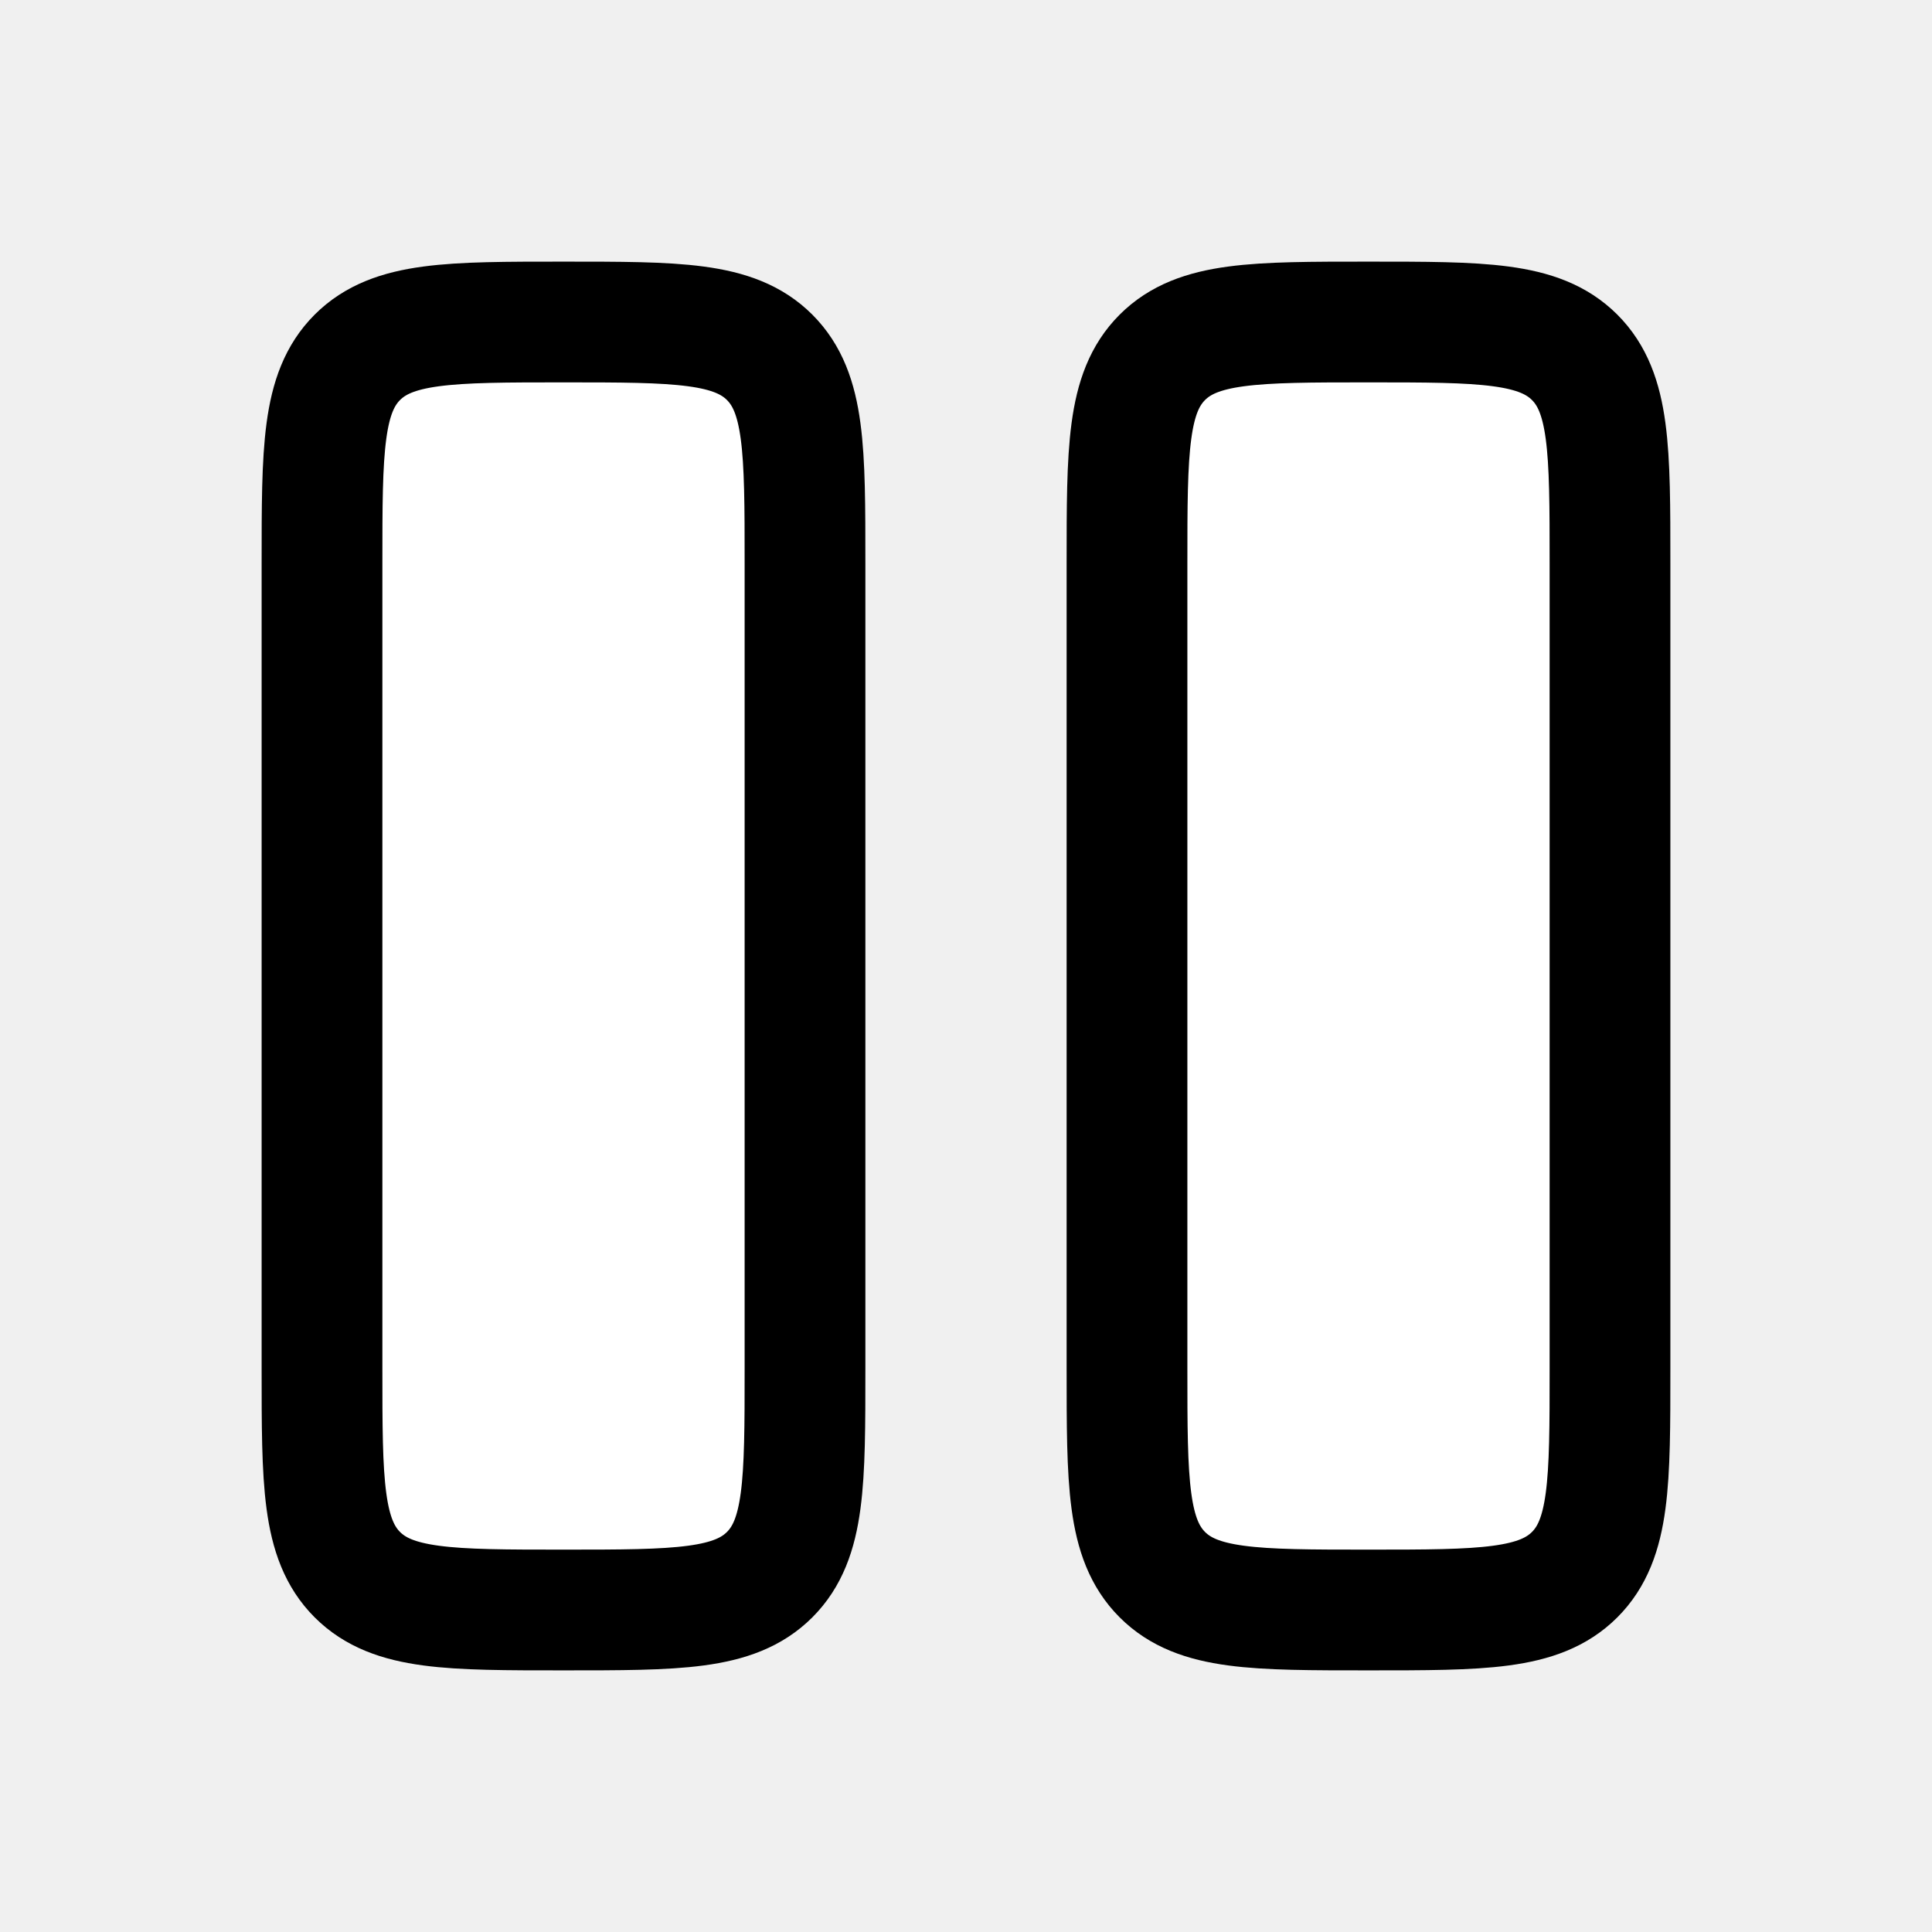
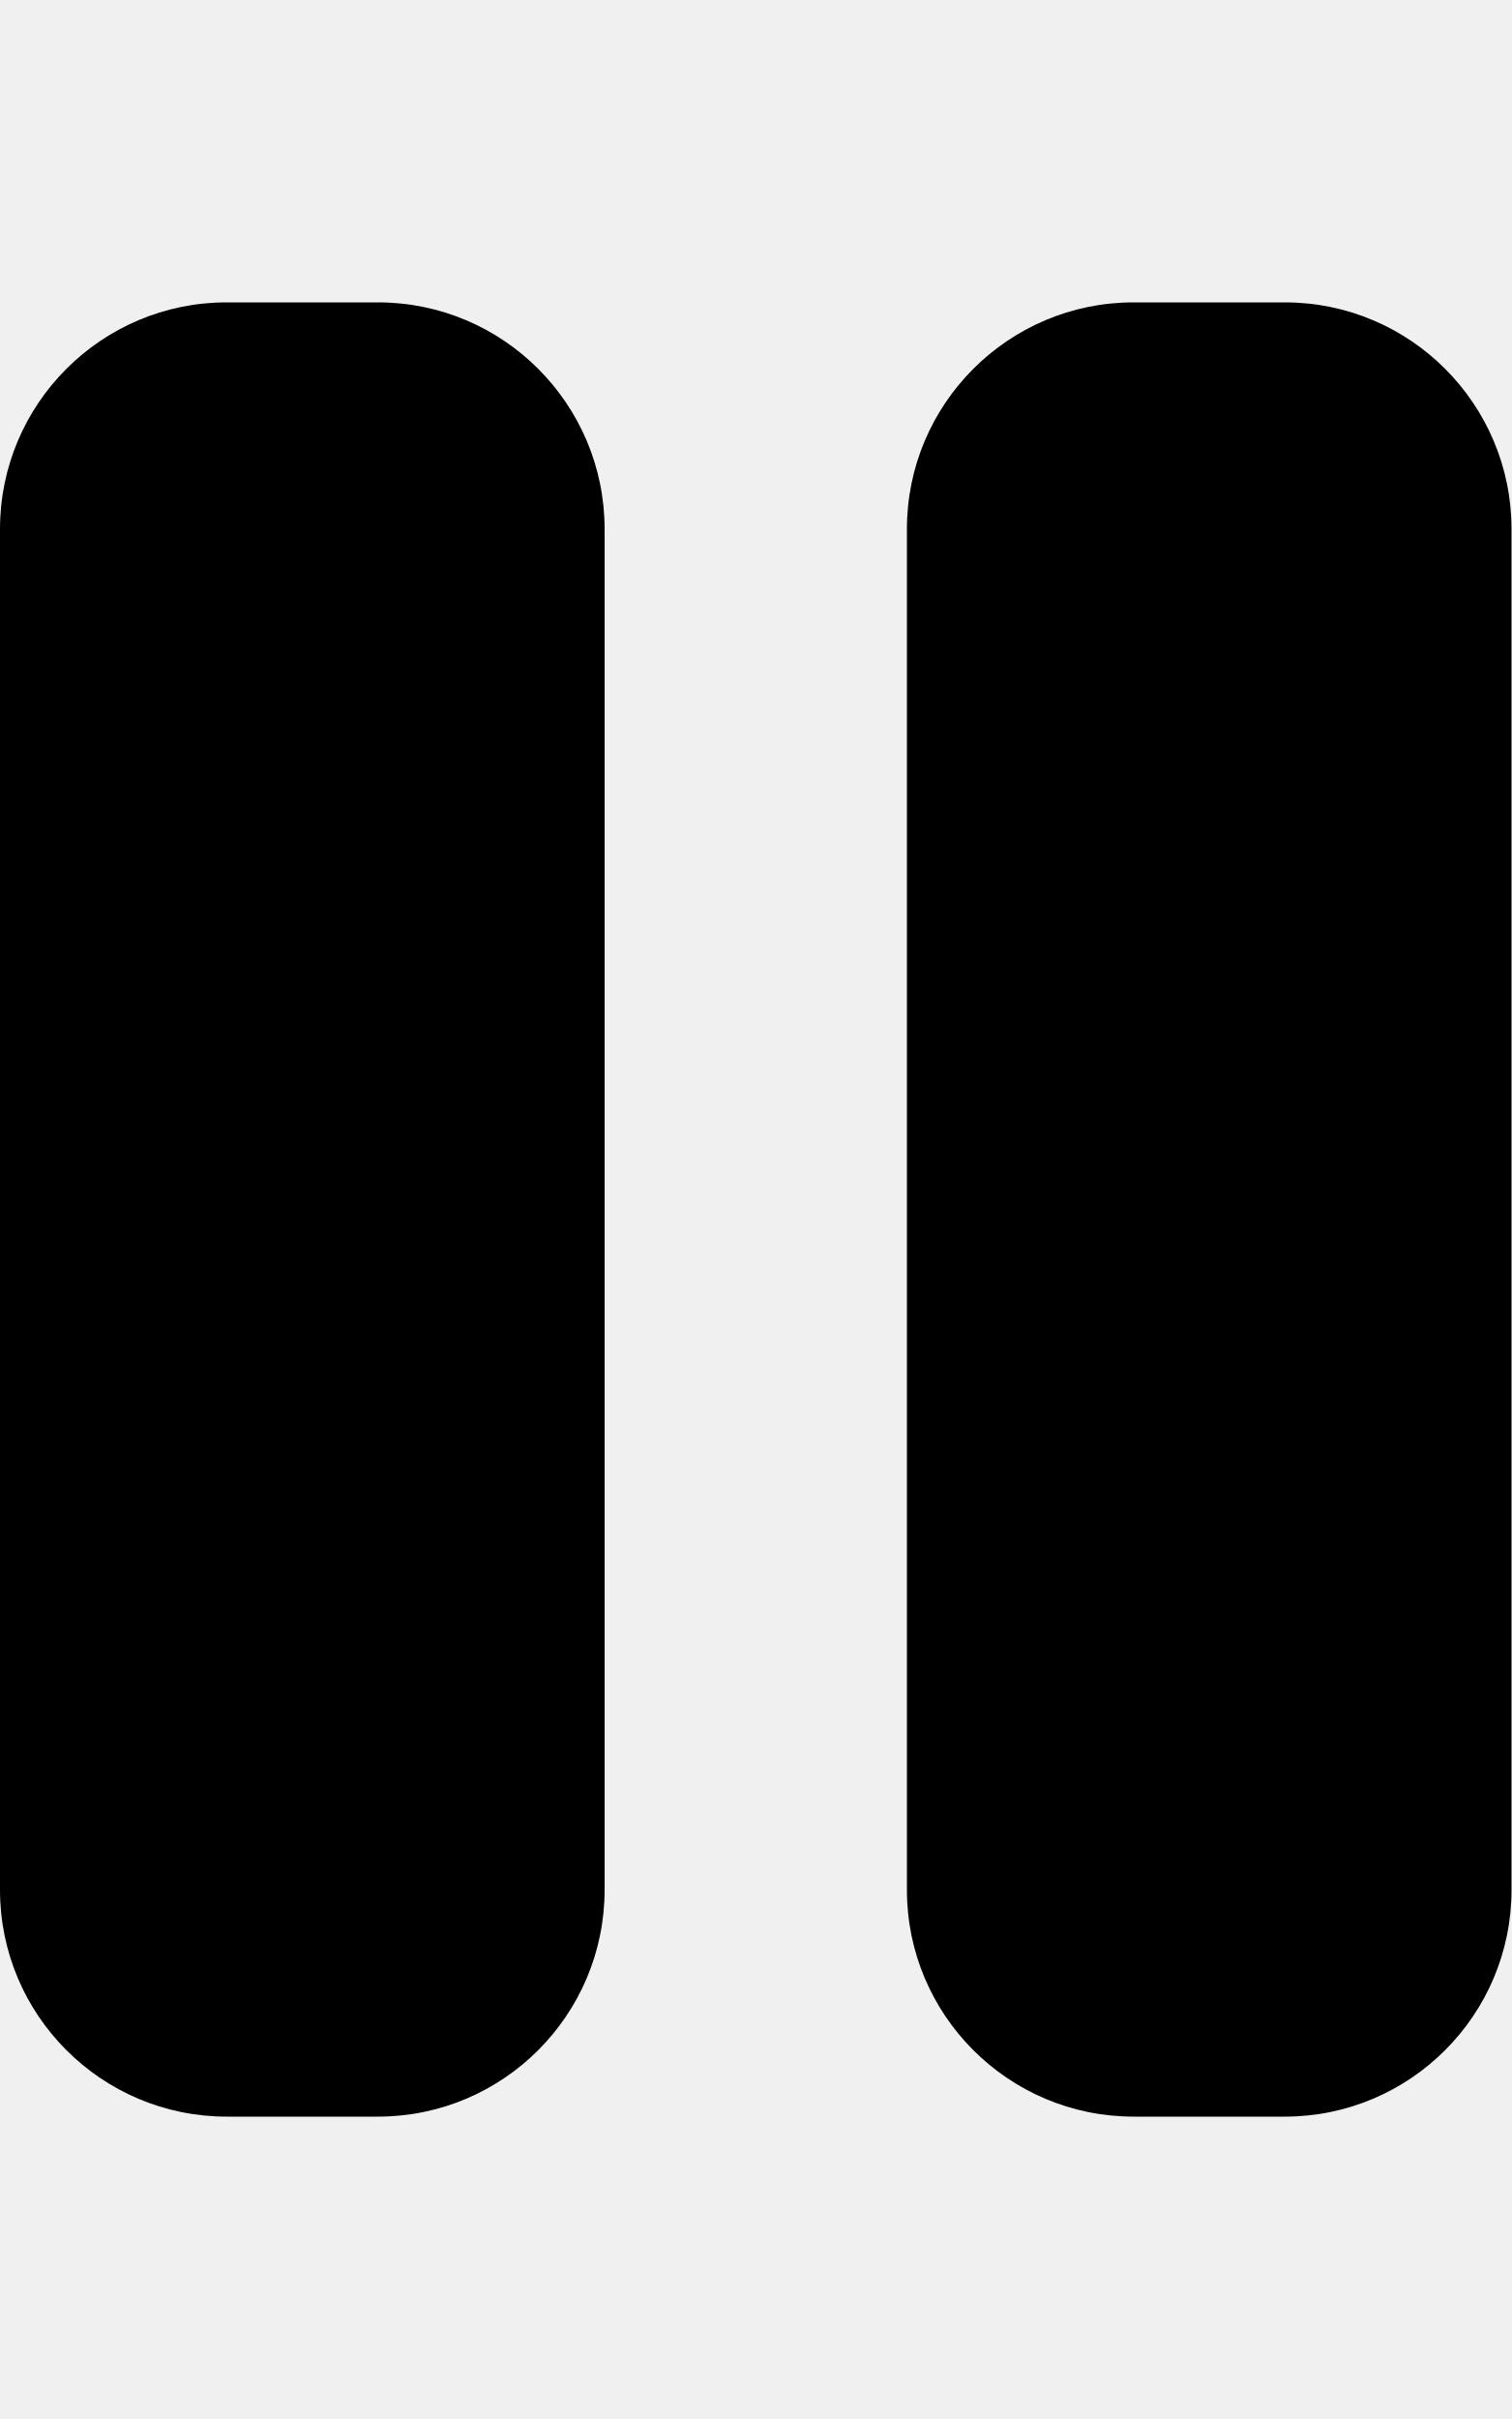
- <svg xmlns="http://www.w3.org/2000/svg" width="24" height="24" viewBox="0 0 24 24" fill="white" class="injected-svg" data-src="https://hugeicons.storage.googleapis.com/icons/pause-stroke-rounded.svg?type=svg" role="img" color="#000000">
-   <path d="M4 7C4 5.586 4 4.879 4.439 4.439C4.879 4 5.586 4 7 4C8.414 4 9.121 4 9.561 4.439C10 4.879 10 5.586 10 7V17C10 18.414 10 19.121 9.561 19.561C9.121 20 8.414 20 7 20C5.586 20 4.879 20 4.439 19.561C4 19.121 4 18.414 4 17V7Z" stroke="#000000" stroke-width="1.5" />
-   <path d="M14 7C14 5.586 14 4.879 14.439 4.439C14.879 4 15.586 4 17 4C18.414 4 19.121 4 19.561 4.439C20 4.879 20 5.586 20 7V17C20 18.414 20 19.121 19.561 19.561C19.121 20 18.414 20 17 20C15.586 20 14.879 20 14.439 19.561C14 19.121 14 18.414 14 17V7Z" stroke="#000000" stroke-width="1.5" />
+ <svg xmlns="http://www.w3.org/2000/svg" viewBox="0 0 320 512">
+   <path d="M48 64C21.5 64 0 85.5 0 112V400c0 26.5 21.5 48 48 48H80c26.5 0 48-21.5 48-48V112c0-26.5-21.5-48-48-48H48zm192 0c-26.5 0-48 21.5-48 48V400c0 26.5 21.5 48 48 48h32c26.5 0 48-21.5 48-48V112c0-26.5-21.5-48-48-48H240z" />
</svg>
